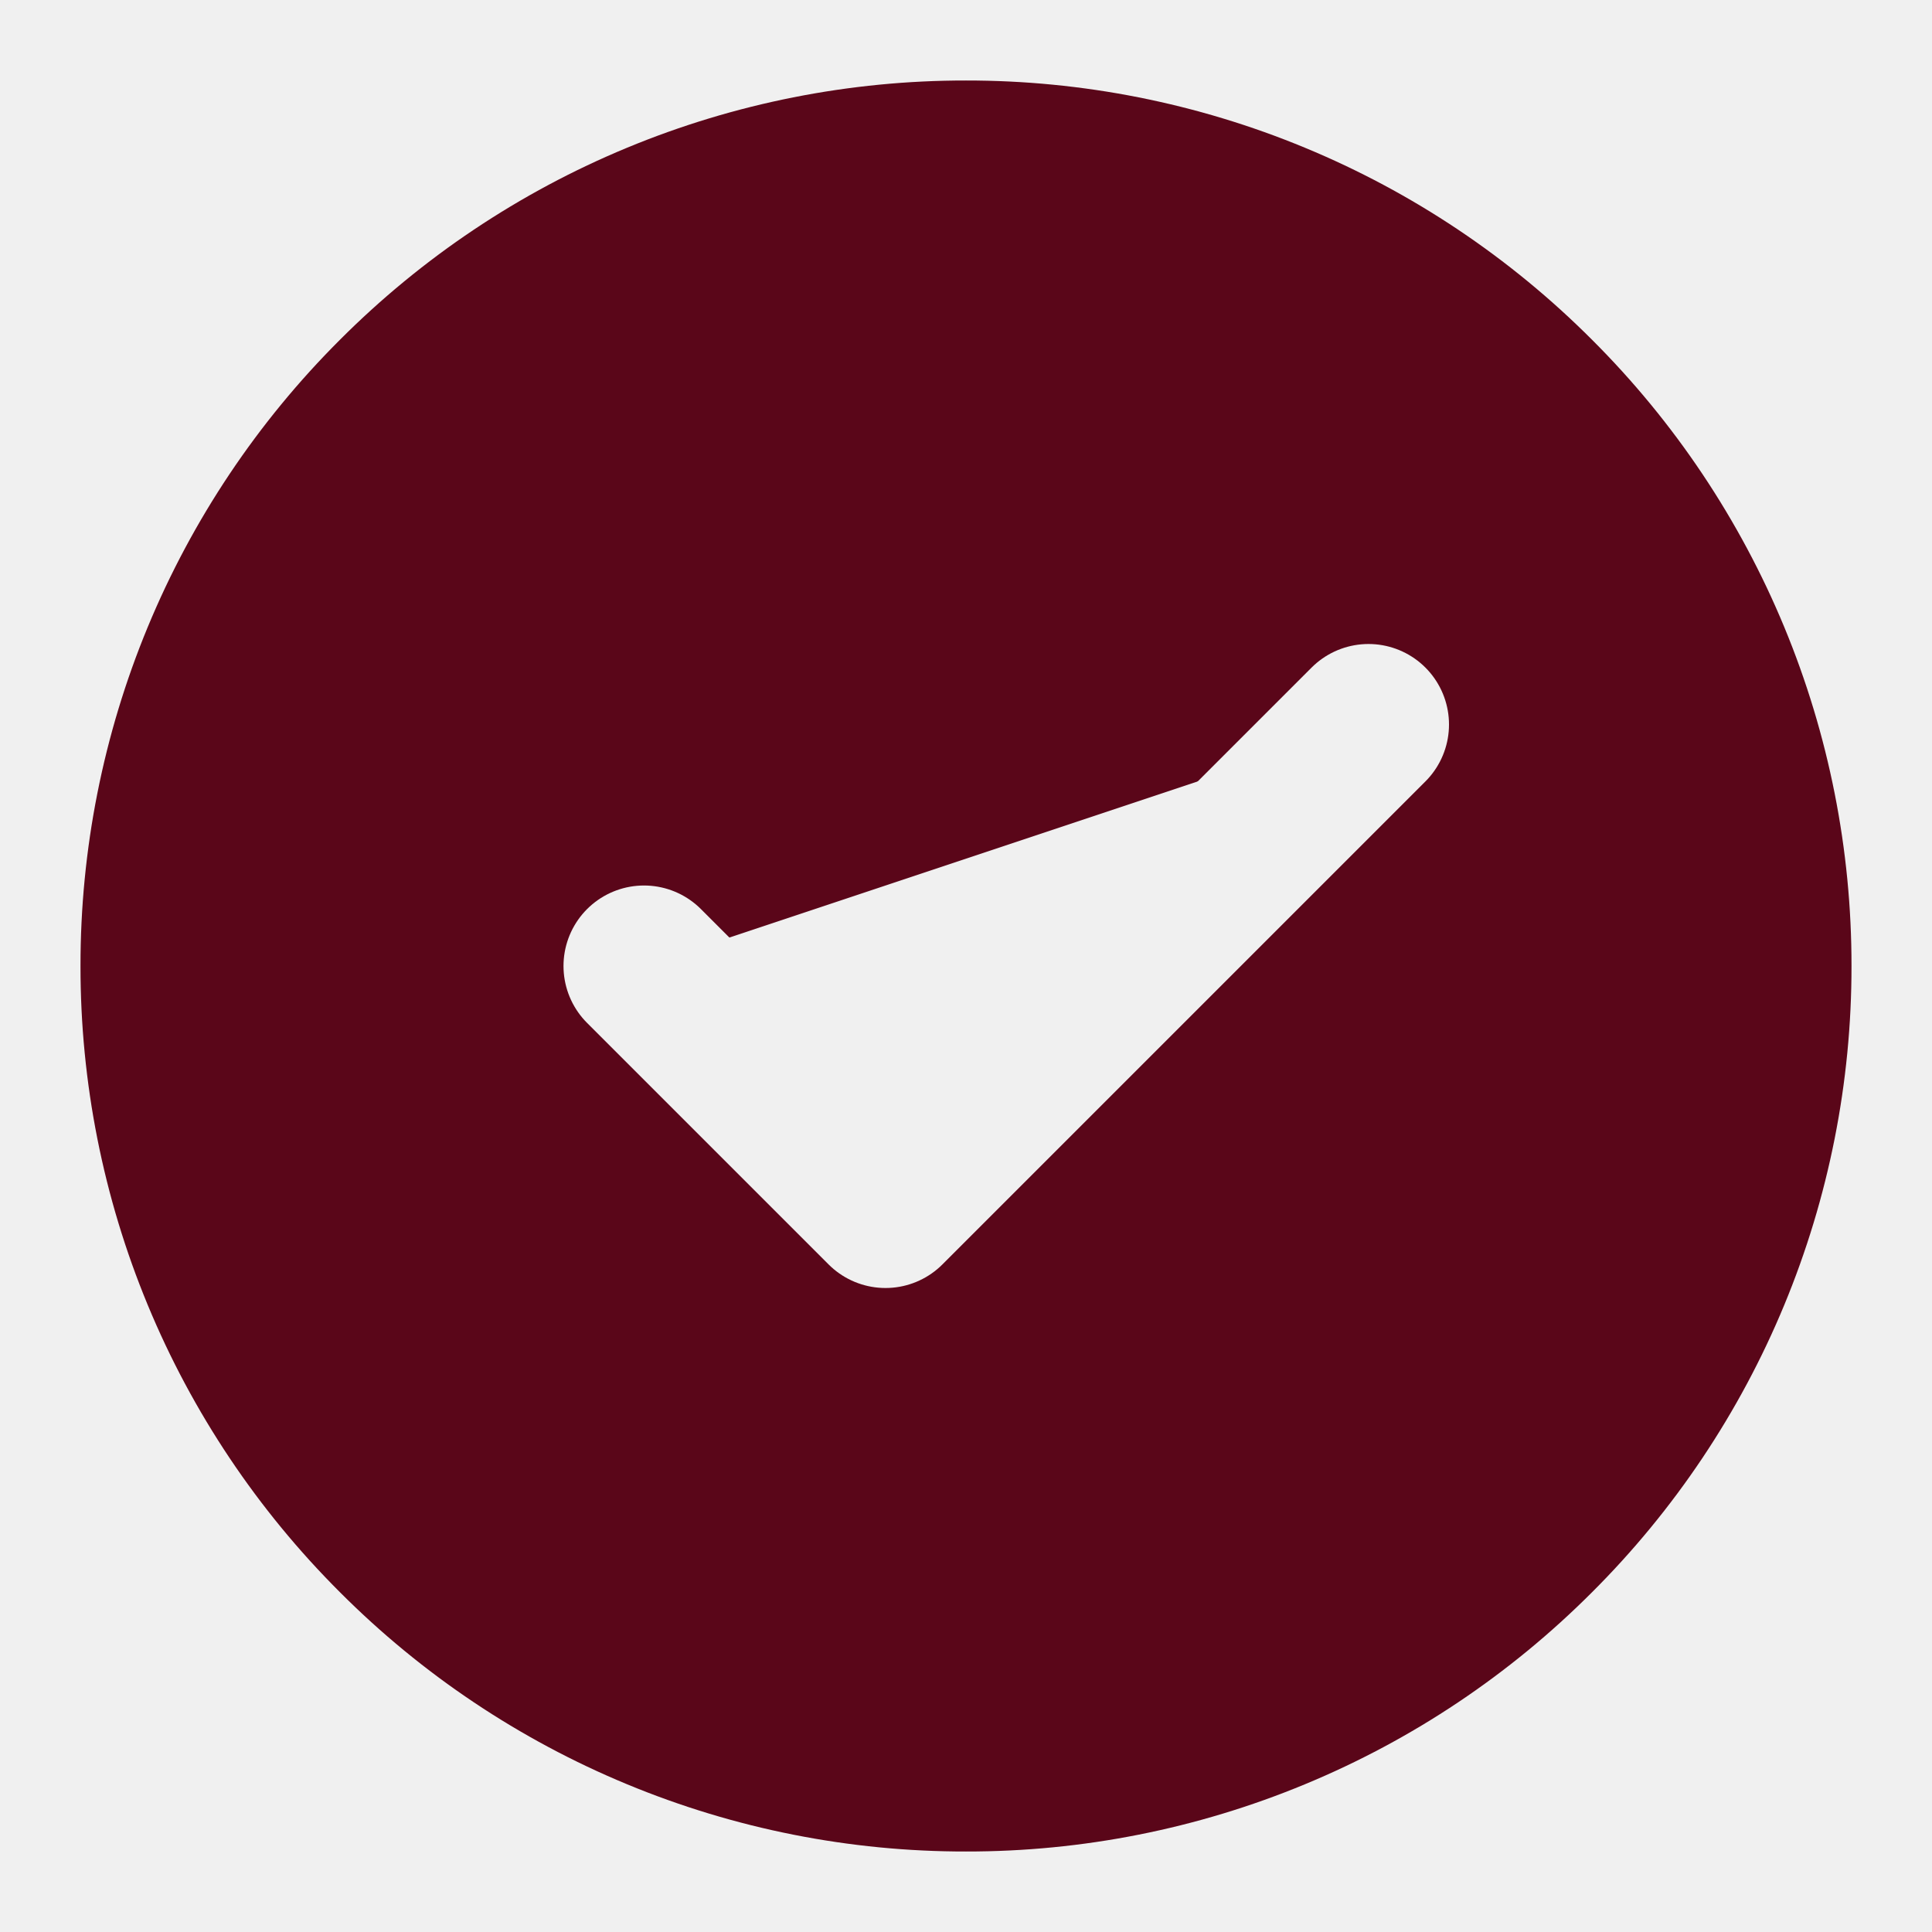
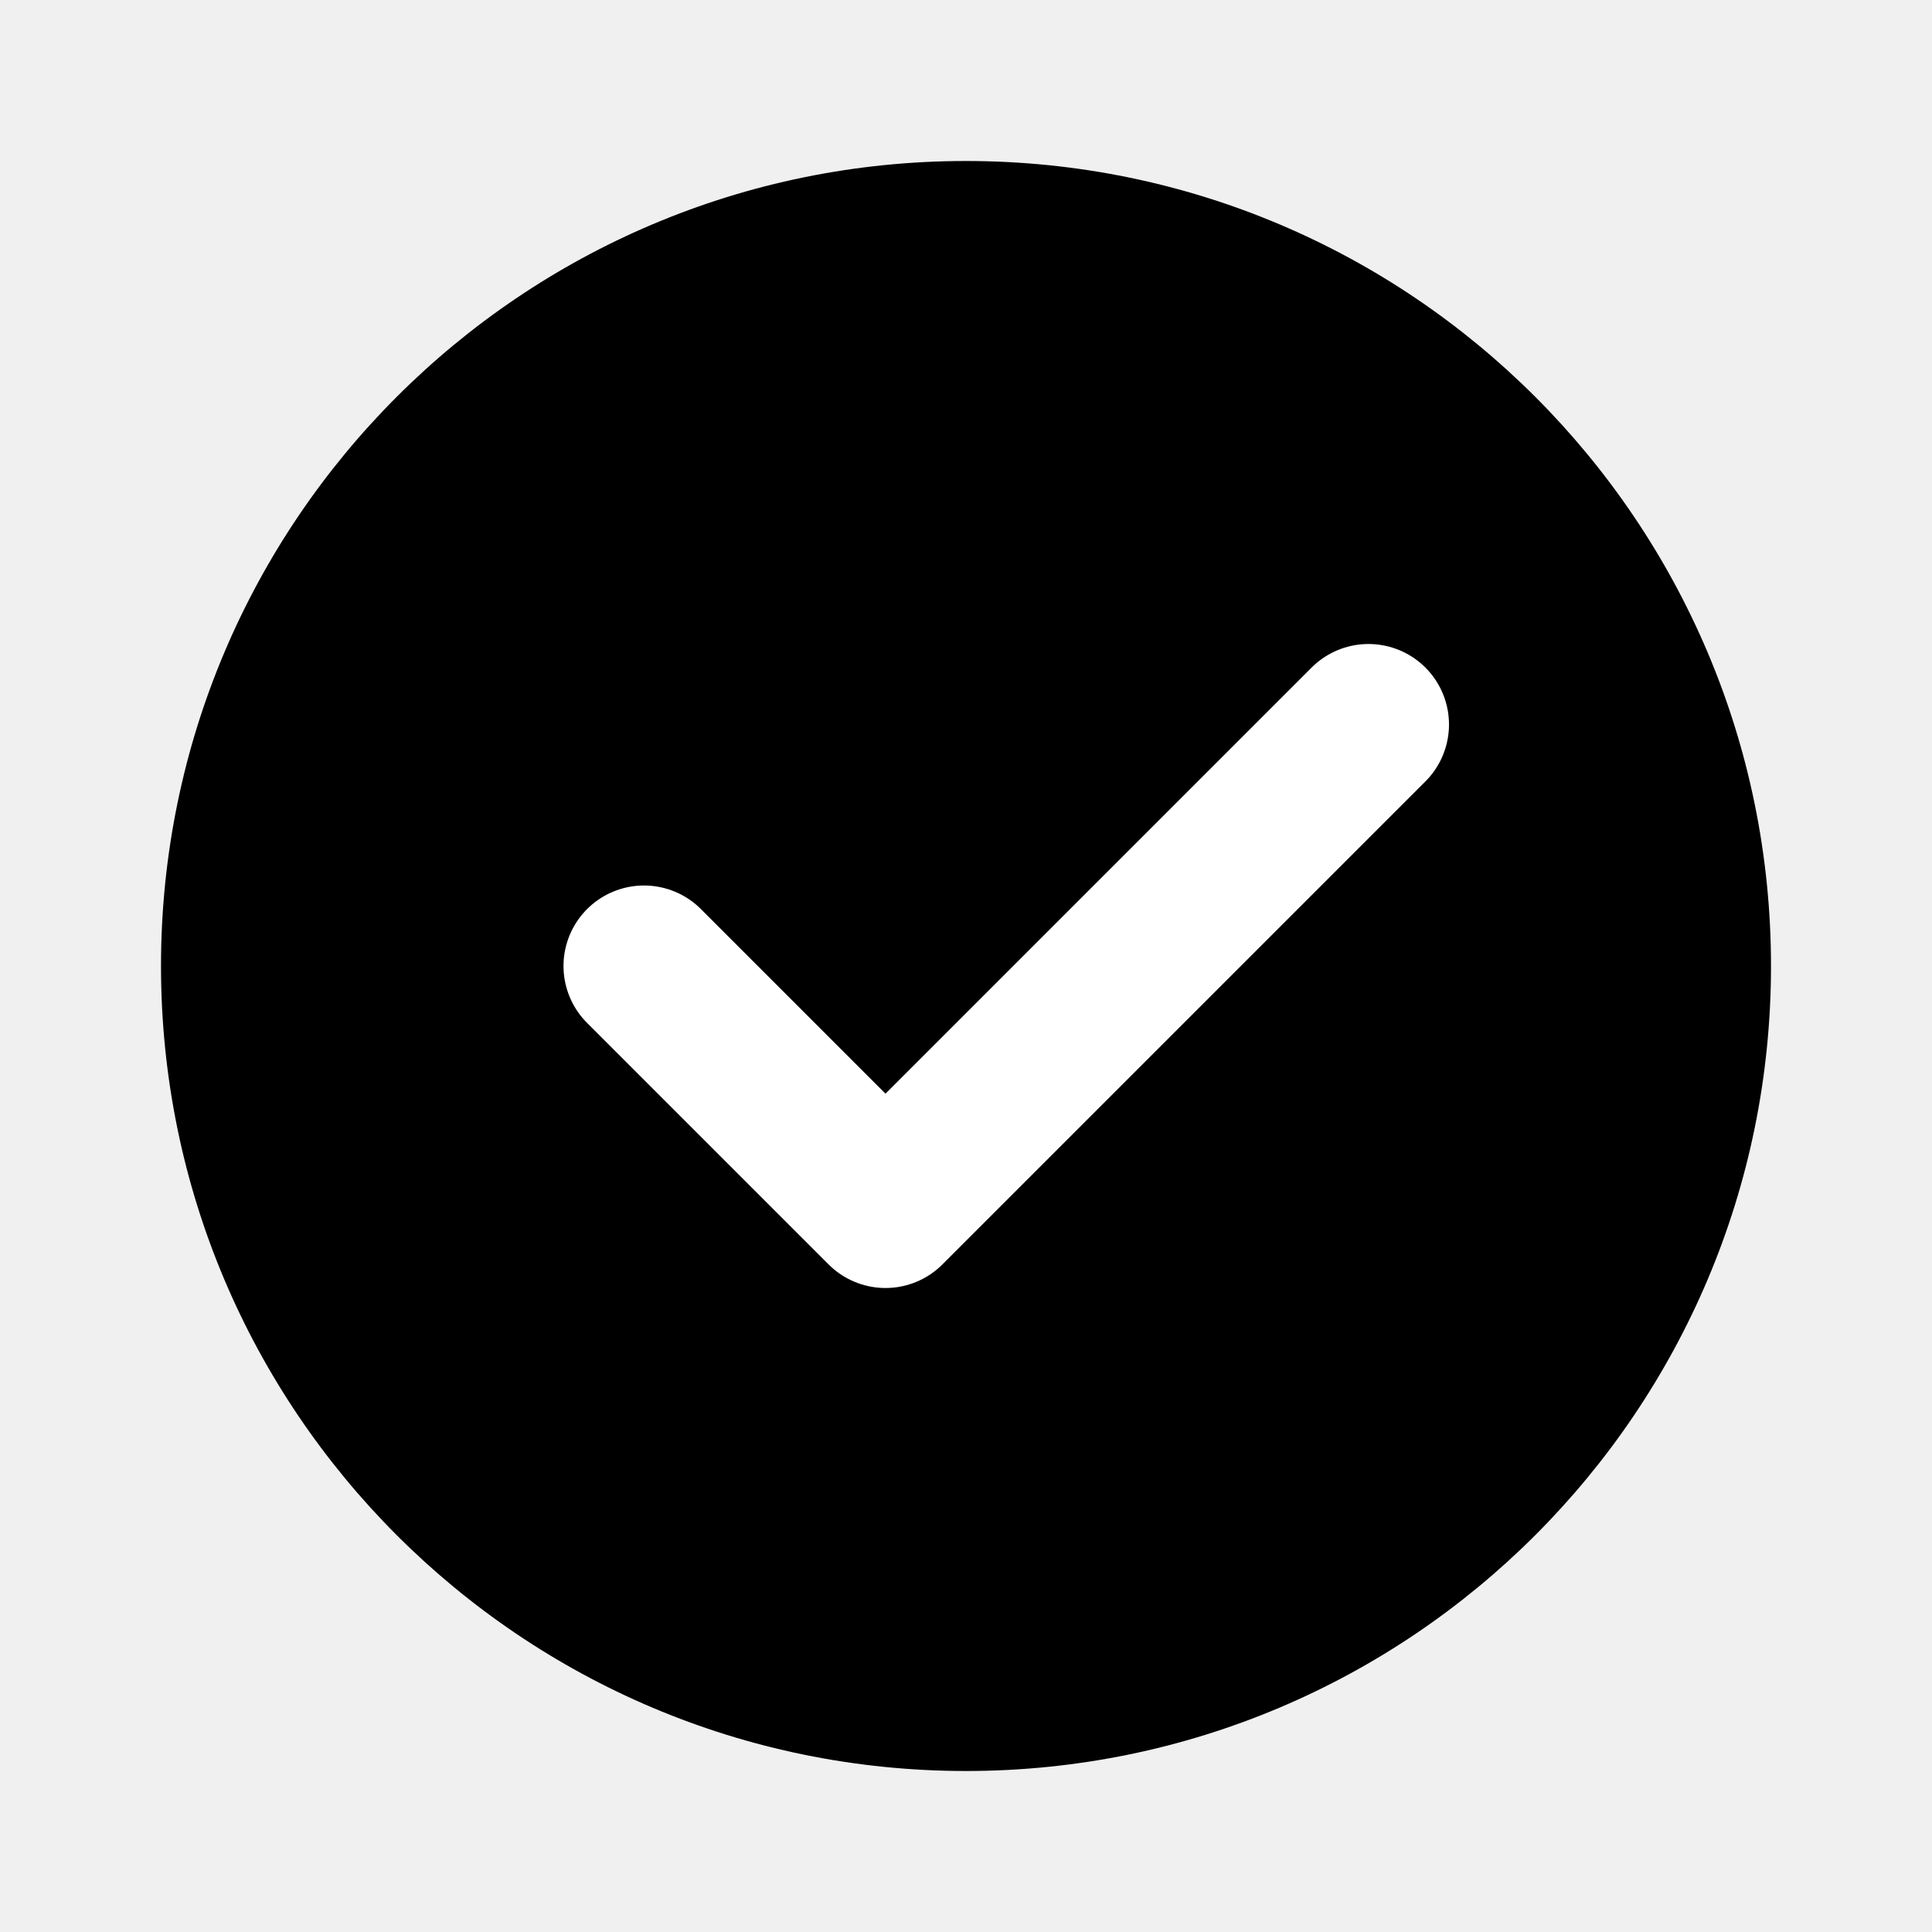
<svg xmlns="http://www.w3.org/2000/svg" viewBox="0 0 48 48">
-   <mask id="mask0_852_7274" style="mask-type:luminance" maskUnits="userSpaceOnUse" x="2" y="2" width="44" height="45">
-     <path d="M24 44C26.627 44.004 29.229 43.488 31.655 42.482C34.083 41.477 36.287 40.002 38.142 38.142C40.002 36.287 41.477 34.083 42.482 31.656C43.487 29.229 44.003 26.627 44 24C44.003 21.373 43.487 18.772 42.482 16.345C41.477 13.918 40.002 11.713 38.142 9.858C36.287 7.998 34.083 6.523 31.655 5.518C29.229 4.513 26.627 3.997 24 4C21.373 3.997 18.771 4.513 16.345 5.518C13.918 6.523 11.713 7.998 9.858 9.858C7.998 11.713 6.523 13.918 5.518 16.345C4.513 18.772 3.997 21.373 4 24C3.997 26.627 4.513 29.229 5.518 31.656C6.523 34.083 7.998 36.287 9.858 38.142C11.713 40.002 13.918 41.477 16.345 42.482C18.771 43.488 21.373 44.004 24 44Z" fill="white" stroke="white" stroke-width="4" stroke-linejoin="round" />
-     <path d="M16 24L22 30L34 18" stroke="black" stroke-width="4" stroke-linecap="round" stroke-linejoin="round" />
-   </mask>
-   <g mask="url(#mask0_852_7274)">
-     <path d="M0 0H48V48H0V0Z" fill="#5A0619" />
+   <circle cx="24" cy="24" r="20" fill="currentColor" />
+   <g fill="none" stroke="white" stroke-width="4" stroke-linecap="round" stroke-linejoin="round">
+     <path d="M16 24L22 30L34 18" />
  </g>
</svg>
